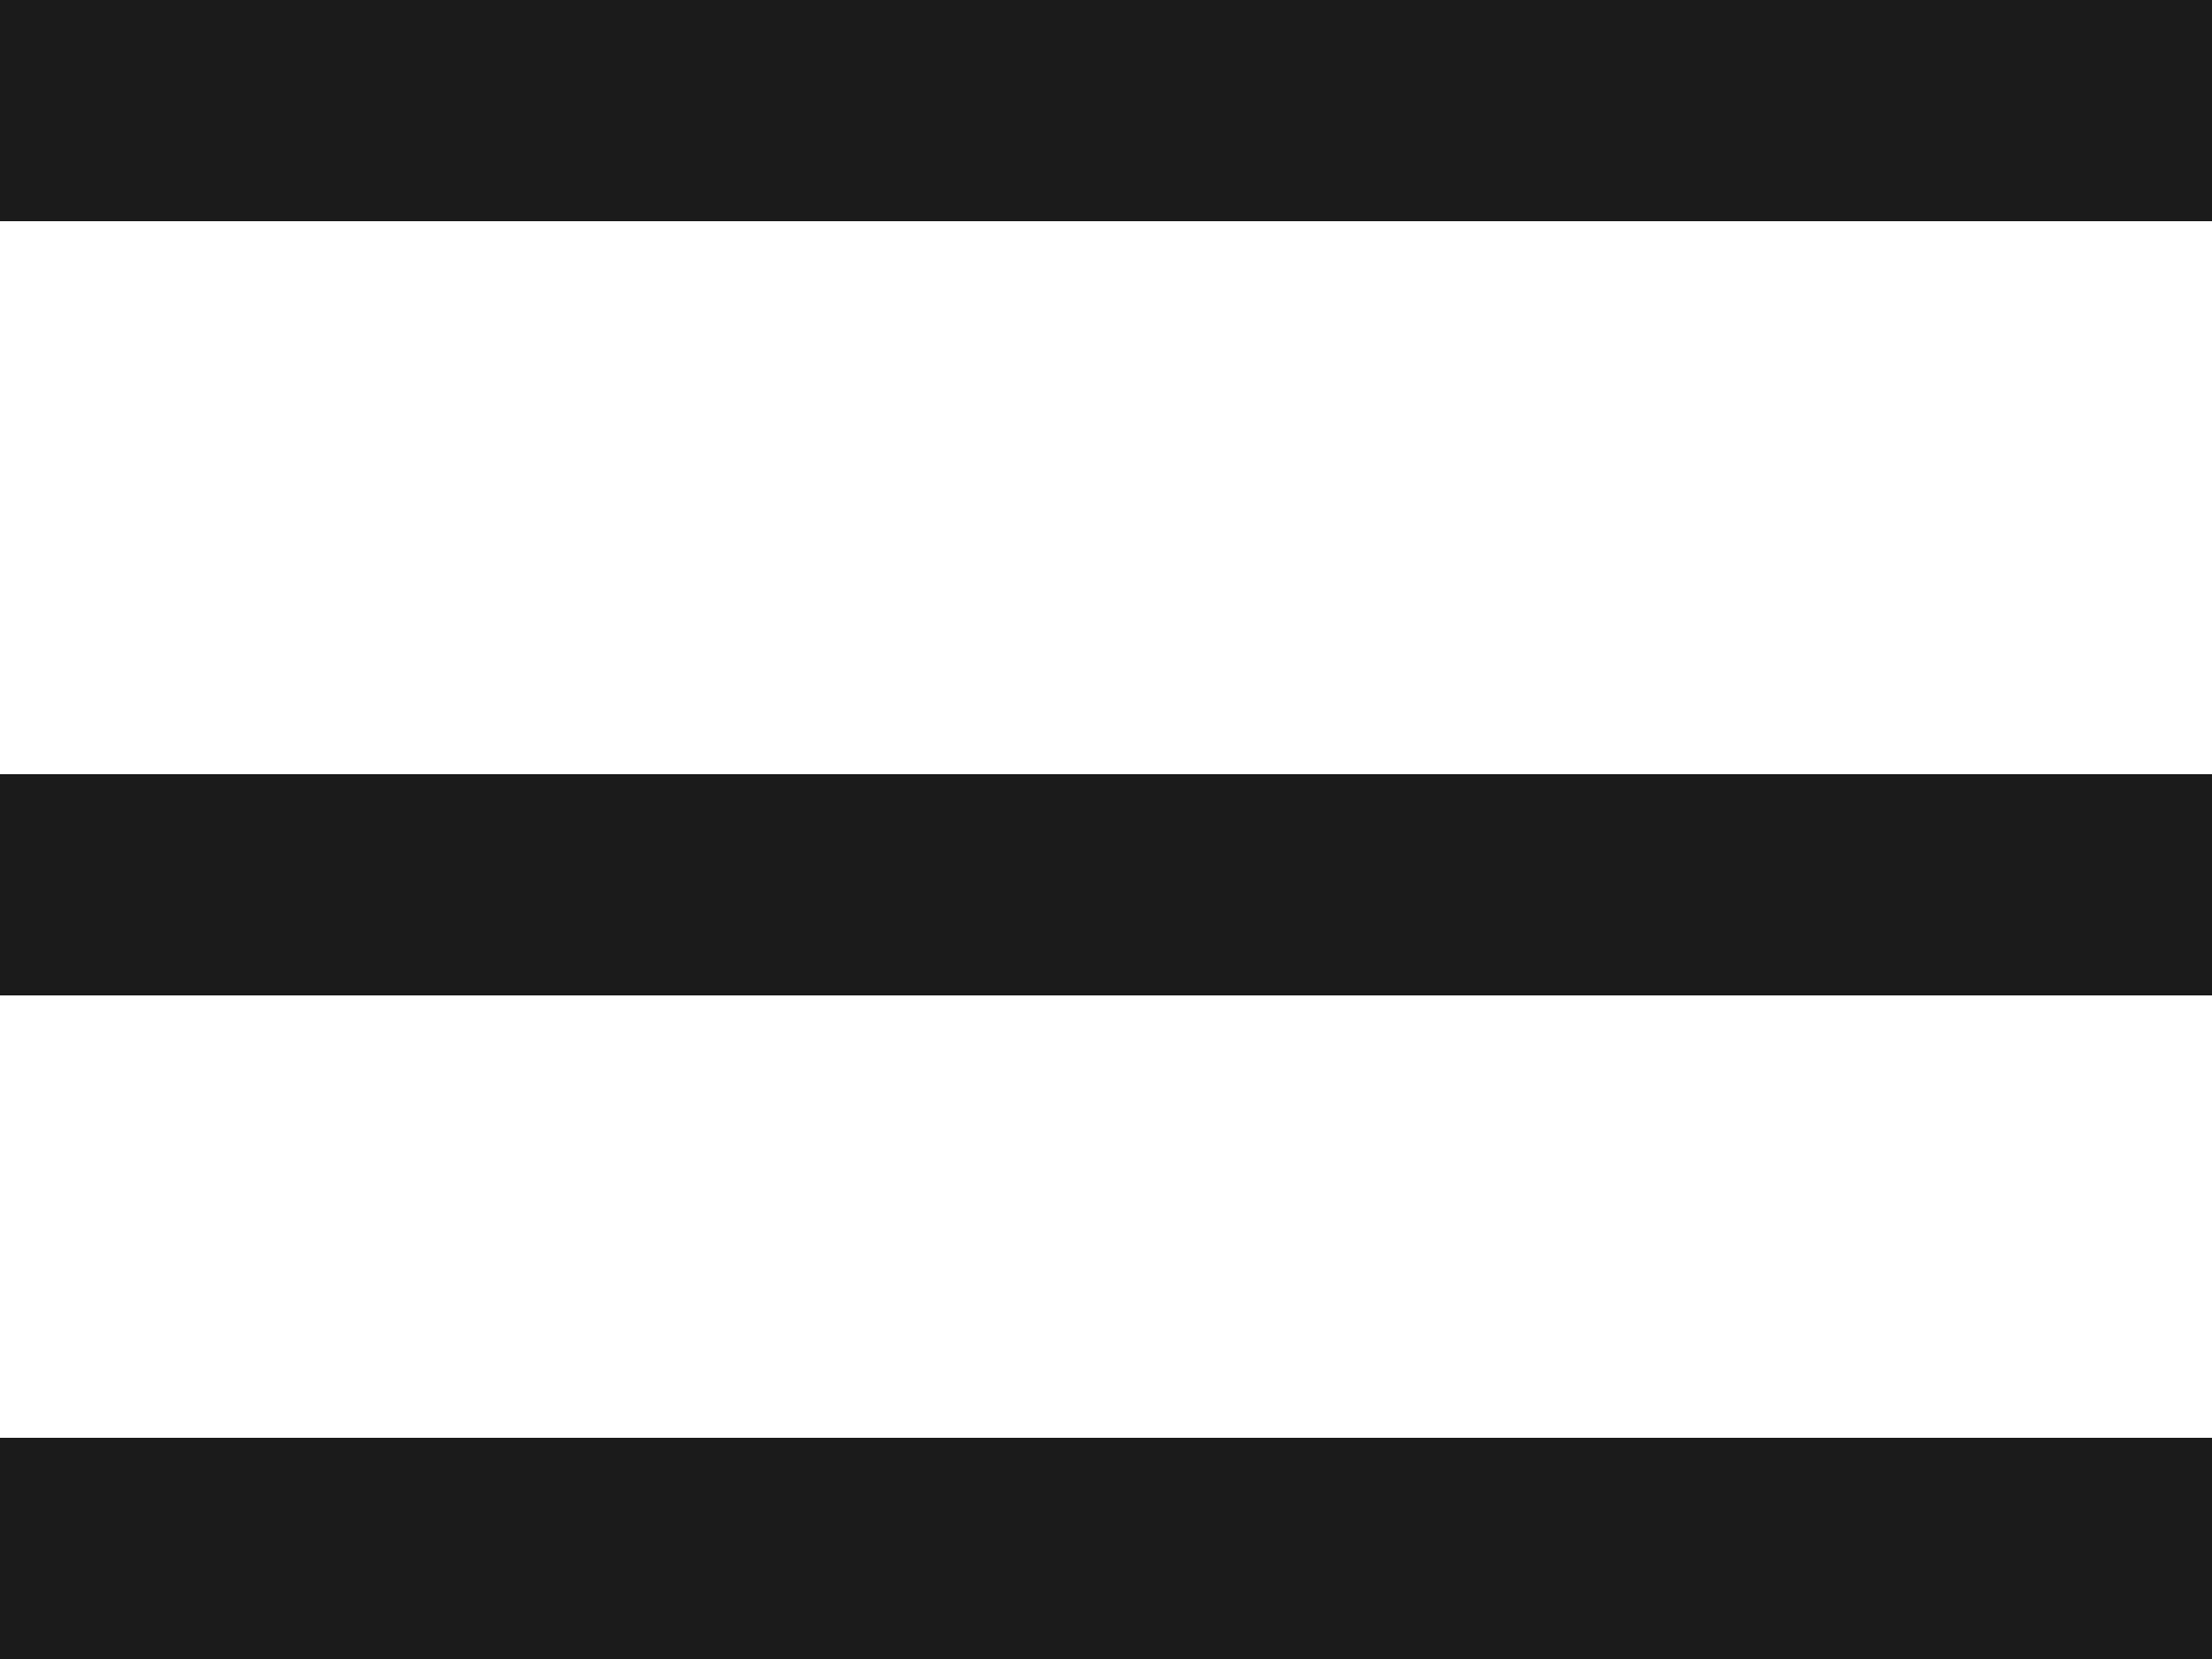
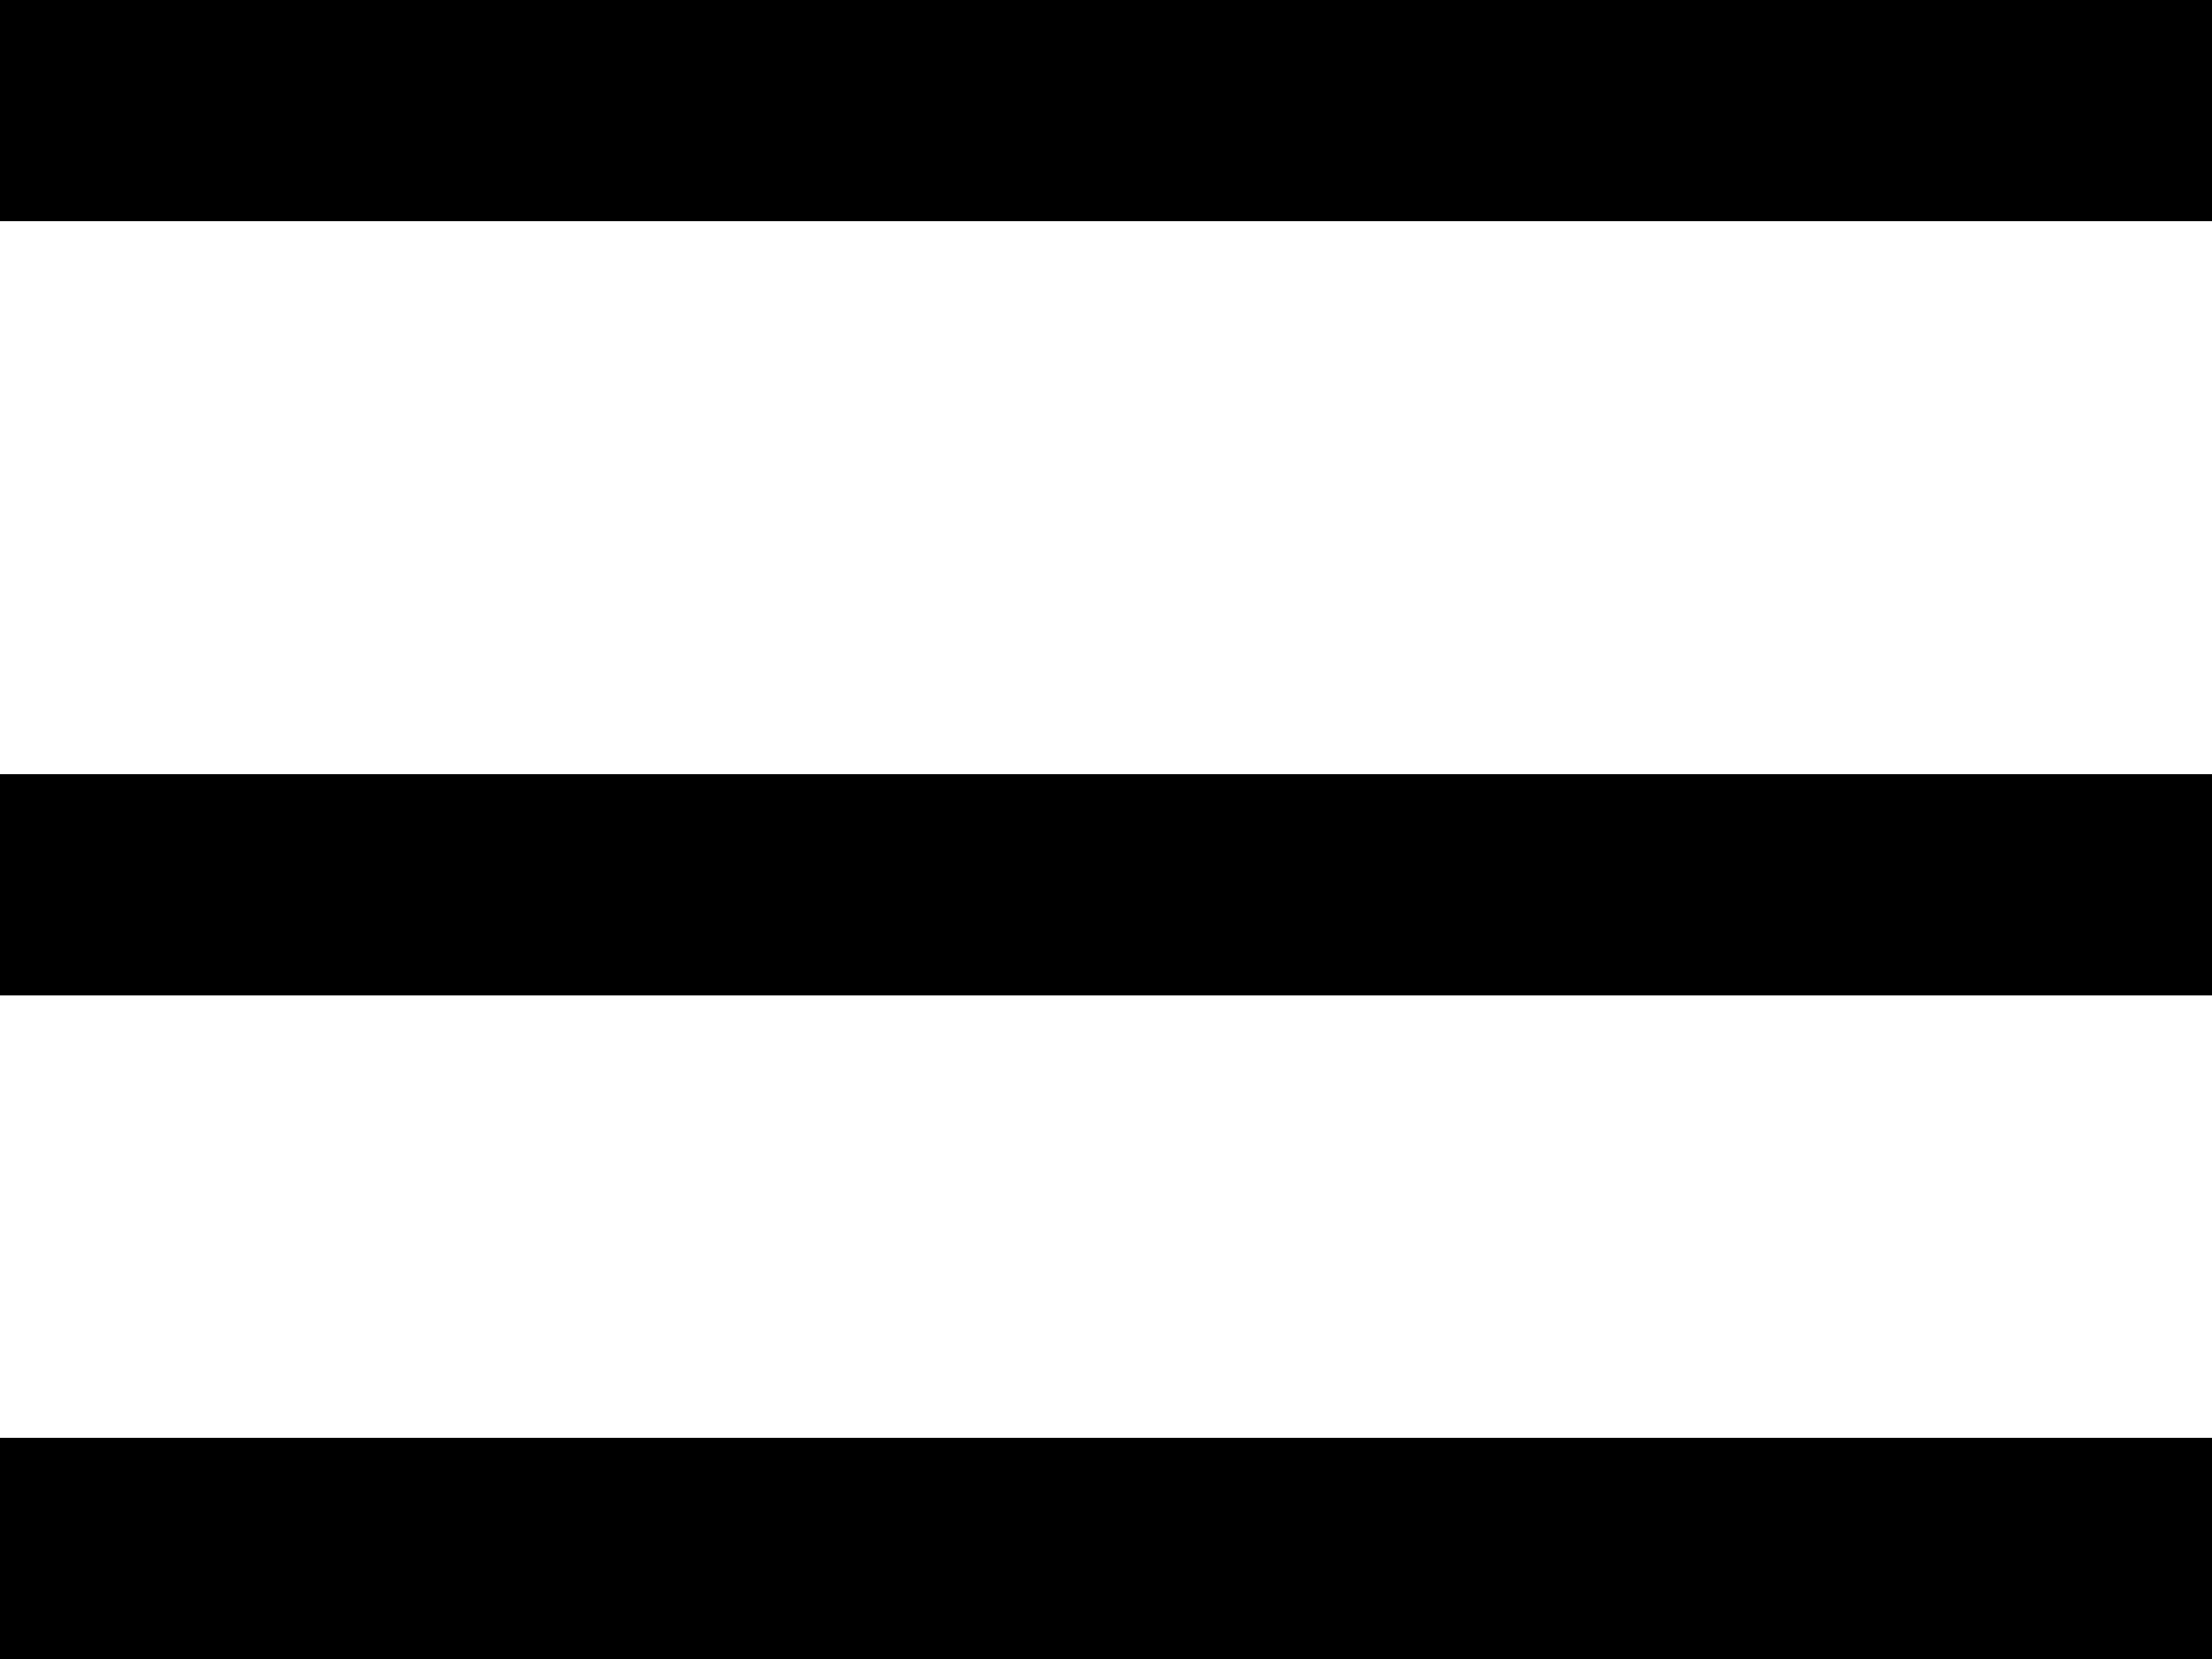
- <svg xmlns="http://www.w3.org/2000/svg" width="20" height="15" viewBox="0 0 20 15" fill="none">
-   <rect width="20" height="2" fill="#1B1B1B" />
-   <rect y="7" width="20" height="2" fill="#1B1B1B" />
-   <rect y="13" width="20" height="2" fill="#1B1B1B" />
+ <svg xmlns="http://www.w3.org/2000/svg" width="20" height="15" viewBox="0 0 20 15" fill="currentColor">
+   <rect width="20" height="2" />
+   <rect y="7" width="20" height="2" />
+   <rect y="13" width="20" height="2" />
</svg>
